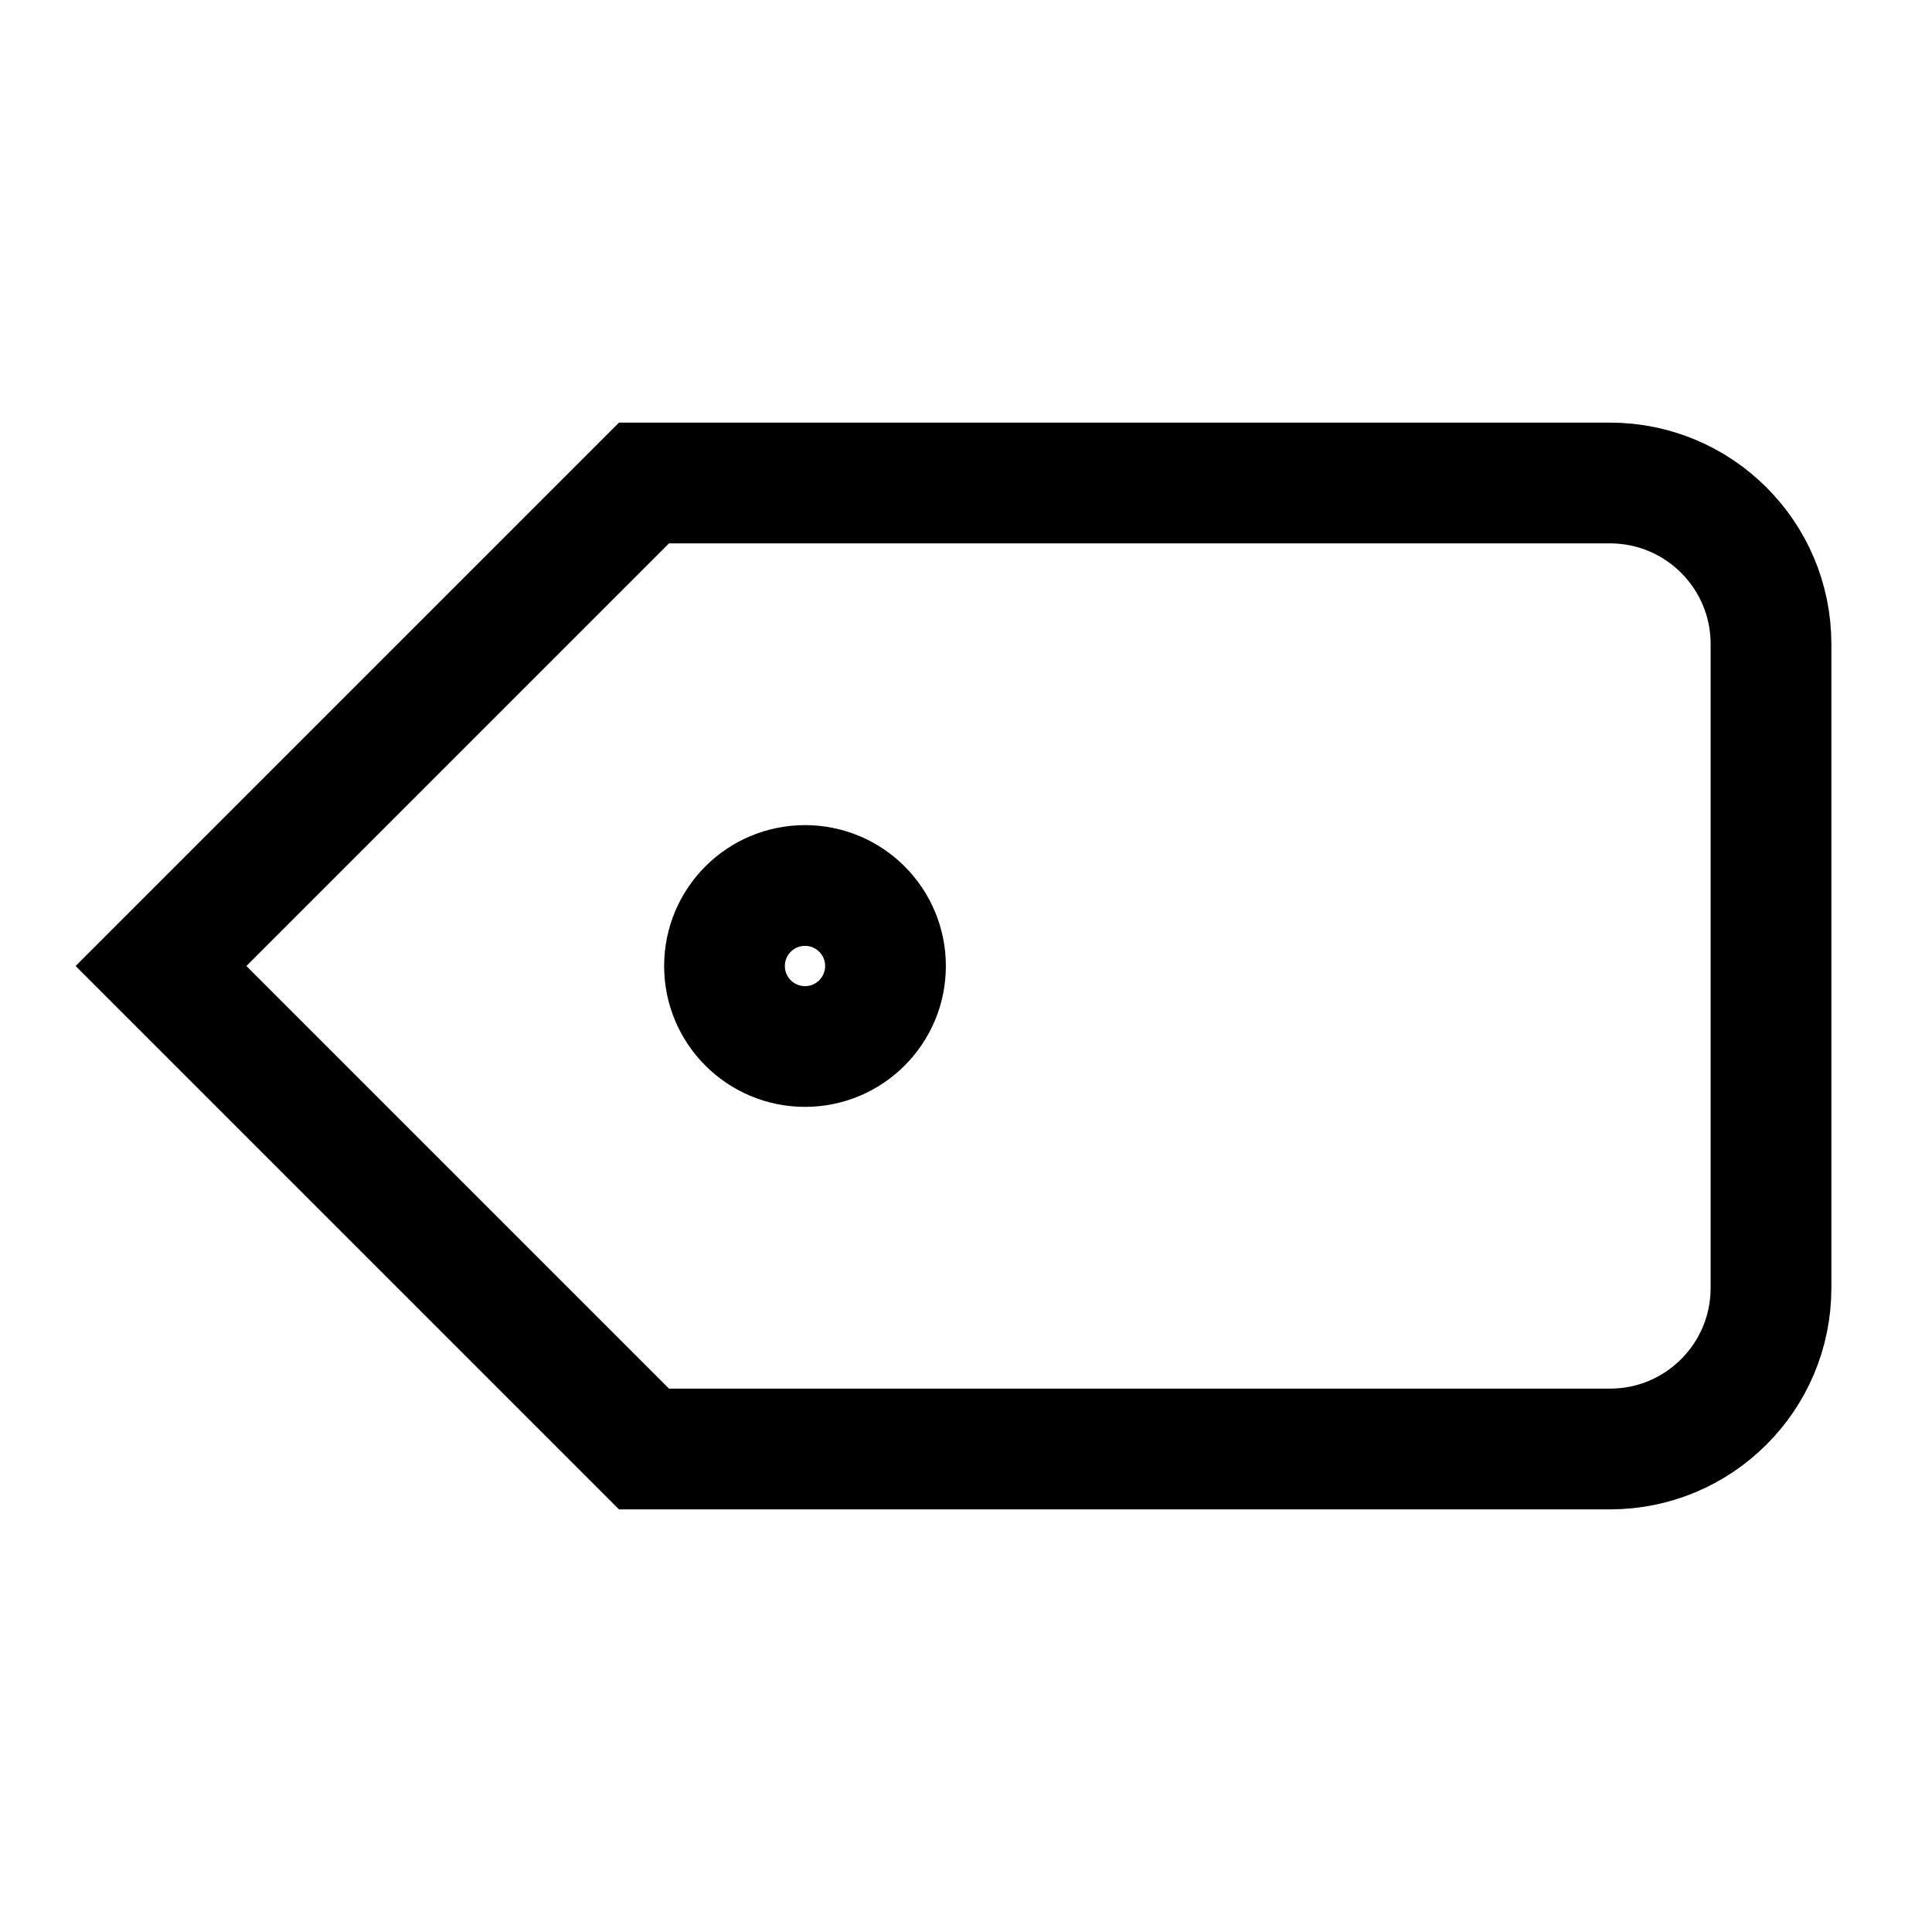
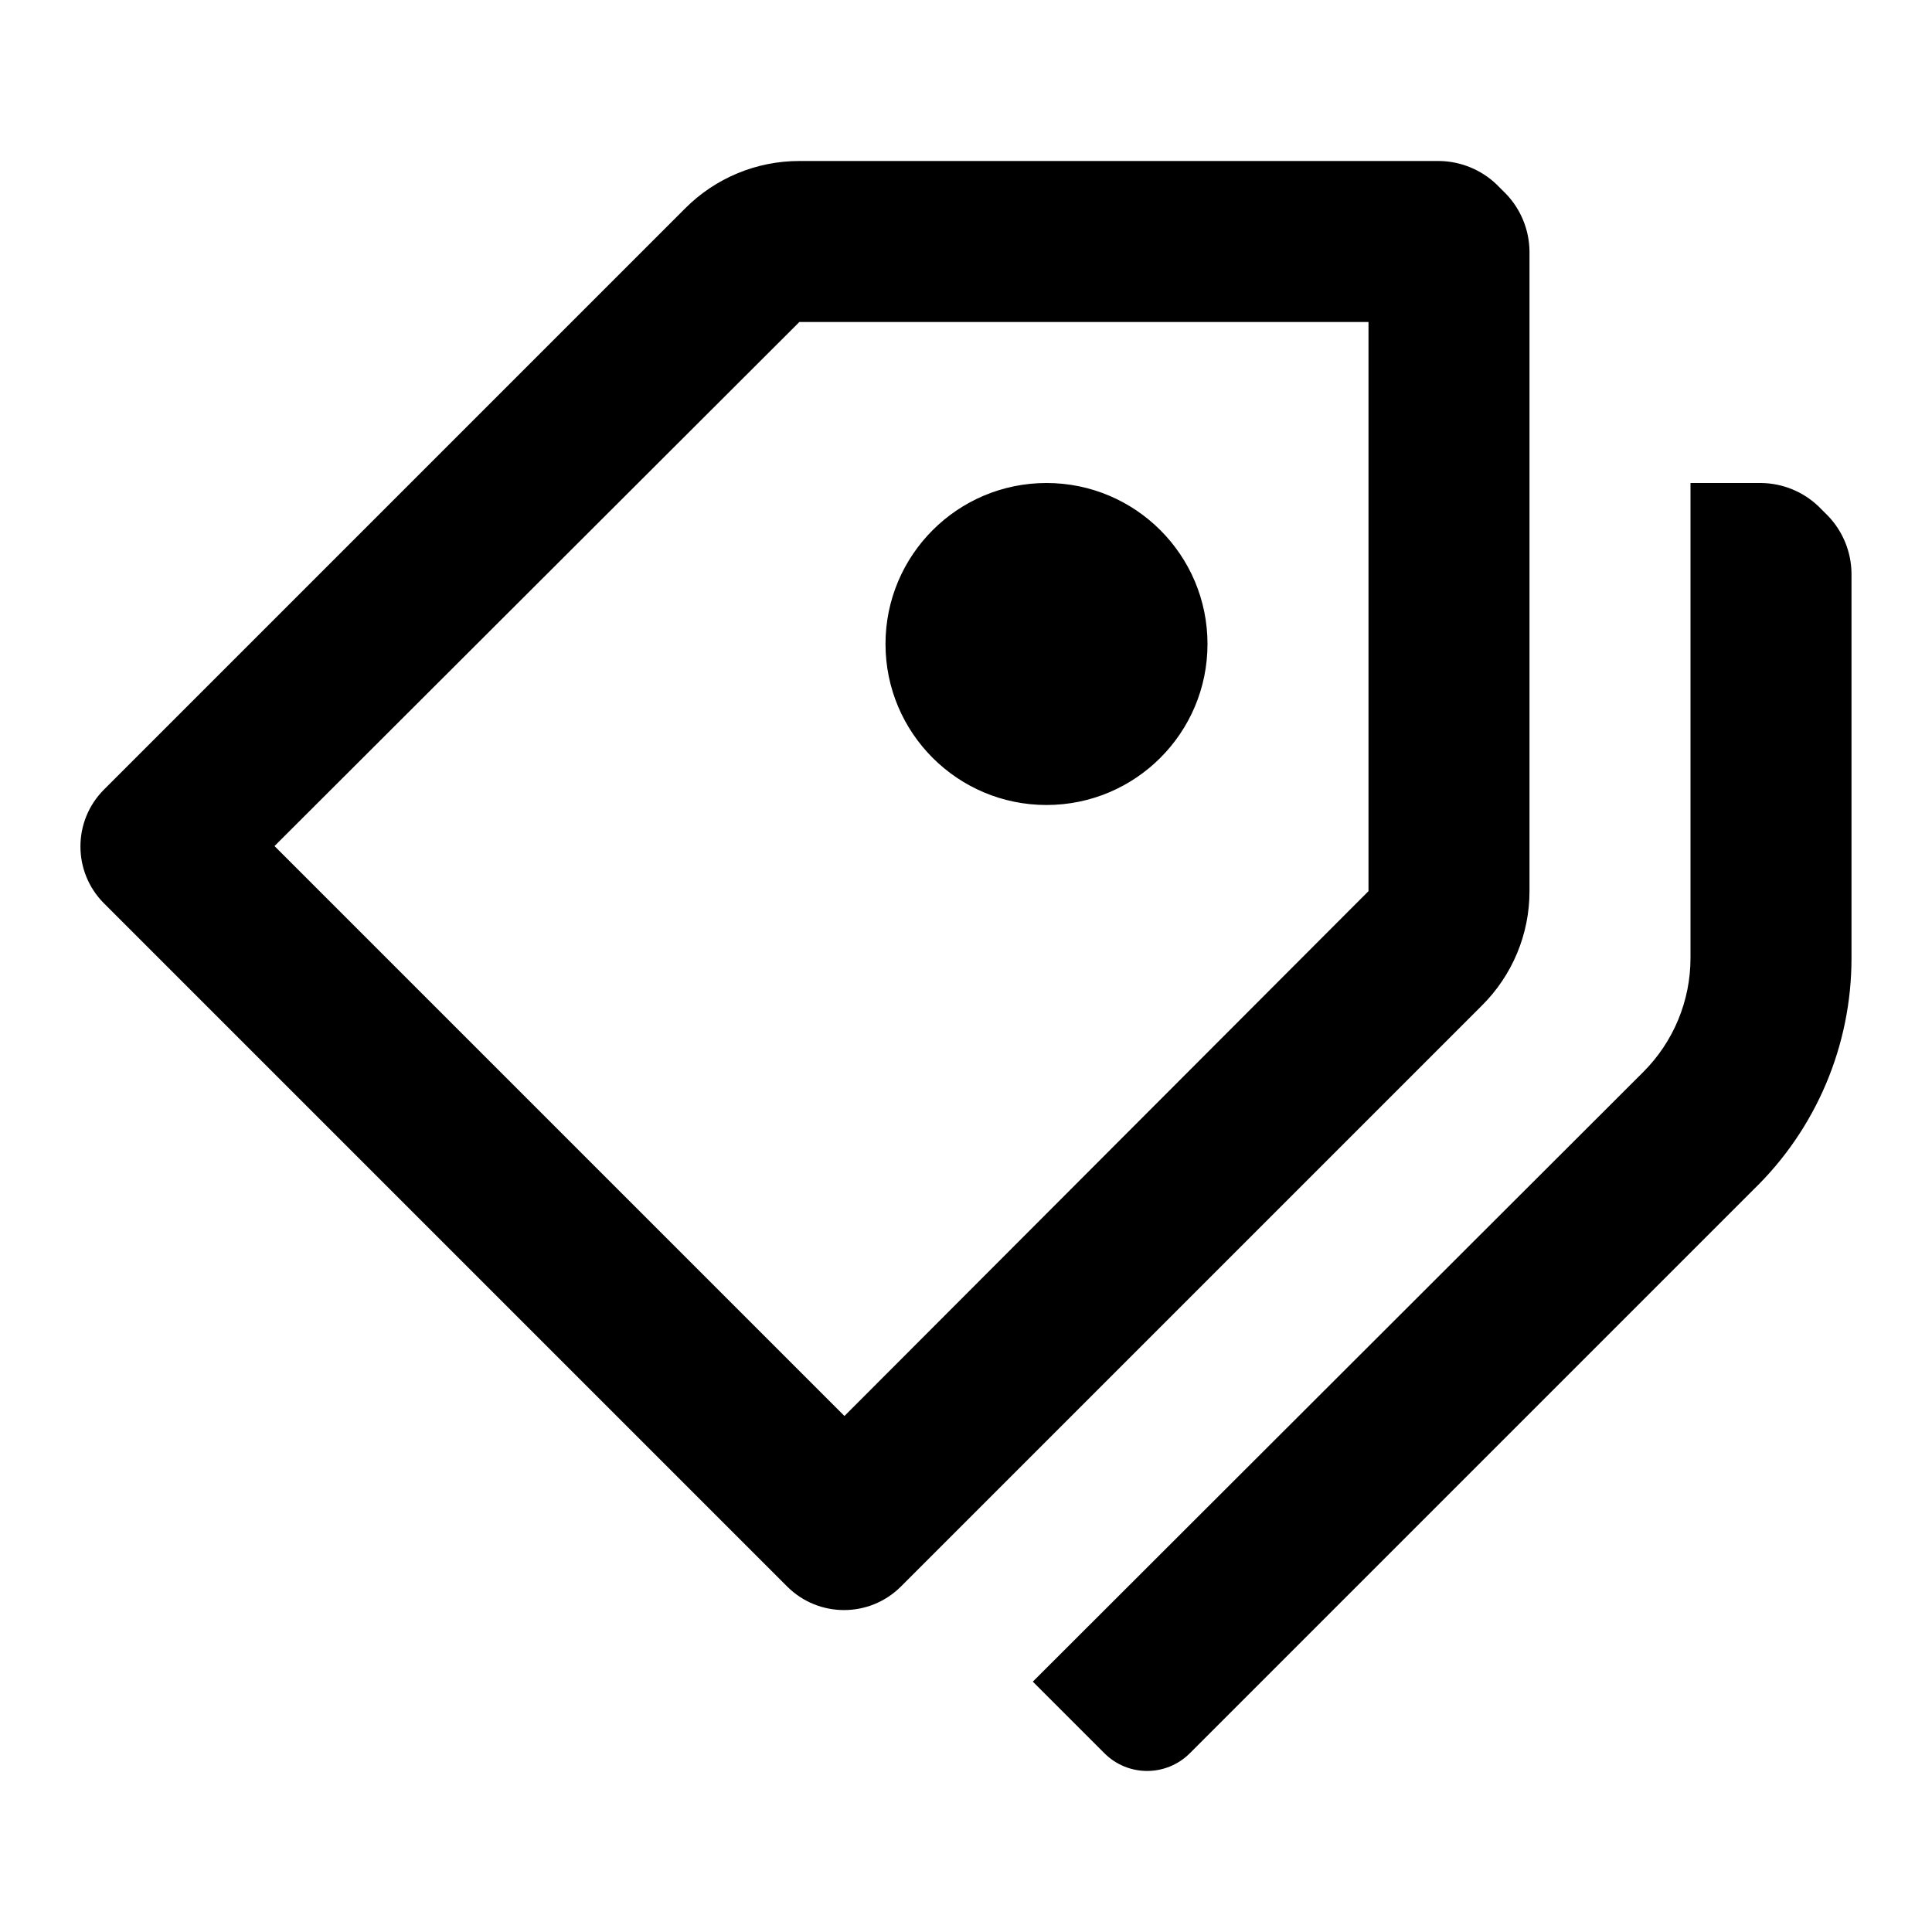
- <svg xmlns="http://www.w3.org/2000/svg" role="img" width="32px" height="32px" viewBox="0 0 24 24" aria-labelledby="tagAltIconTitle" stroke="black" stroke-width="1.5" stroke-linecap="square" stroke-linejoin="miter" fill="none" color="#000000">
-   <circle cx="10" cy="12" r="1" />
-   <path d="M8 18l-6-6 6-6h12a2 2 0 0 1 2 2v8a2 2 0 0 1-2 2H8z" />
+ <svg xmlns="http://www.w3.org/2000/svg" t="1654872545194" class="icon" viewBox="0 0 1024 1024" version="1.1" p-id="1608" width="200" height="200">
+   <defs>
+     <style type="text/css">@font-face { font-family: feedback-iconfont; src: url("//at.alicdn.com/t/font_1031158_u69w8yhxdu.woff2?t=1630033759944") format("woff2"), url("//at.alicdn.com/t/font_1031158_u69w8yhxdu.woff?t=1630033759944") format("woff"), url("//at.alicdn.com/t/font_1031158_u69w8yhxdu.ttf?t=1630033759944") format("truetype"); }
+ </style>
+   </defs>
+   <path d="M725.333 170.667v301.653l-277.76 278.187-302.08-302.08L423.68 170.667H725.333m37.547-85.333H423.68a85.333 85.333 0 0 0-60.587 25.173L55.04 418.56a42.667 42.667 0 0 0 0 60.16l362.24 362.24a42.667 42.667 0 0 0 60.16 0l308.053-308.053a85.333 85.333 0 0 0 25.173-60.587V133.12a44.8 44.8 0 0 0-12.373-30.293l-5.12-5.12a44.8 44.8 0 0 0-30.293-12.373zM640 341.333a85.333 85.333 0 1 0-85.333 85.333 85.333 85.333 0 0 0 85.333-85.333z m328.96-67.84l-5.12-5.12a44.8 44.8 0 0 0-30.293-12.373H896v251.733a85.333 85.333 0 0 1-25.173 60.587l-323.413 322.987 37.973 37.973a32 32 0 0 0 45.227 0l298.667-298.667A170.667 170.667 0 0 0 981.333 507.733V303.787a44.8 44.8 0 0 0-12.373-30.293z" p-id="1609" />
</svg>
